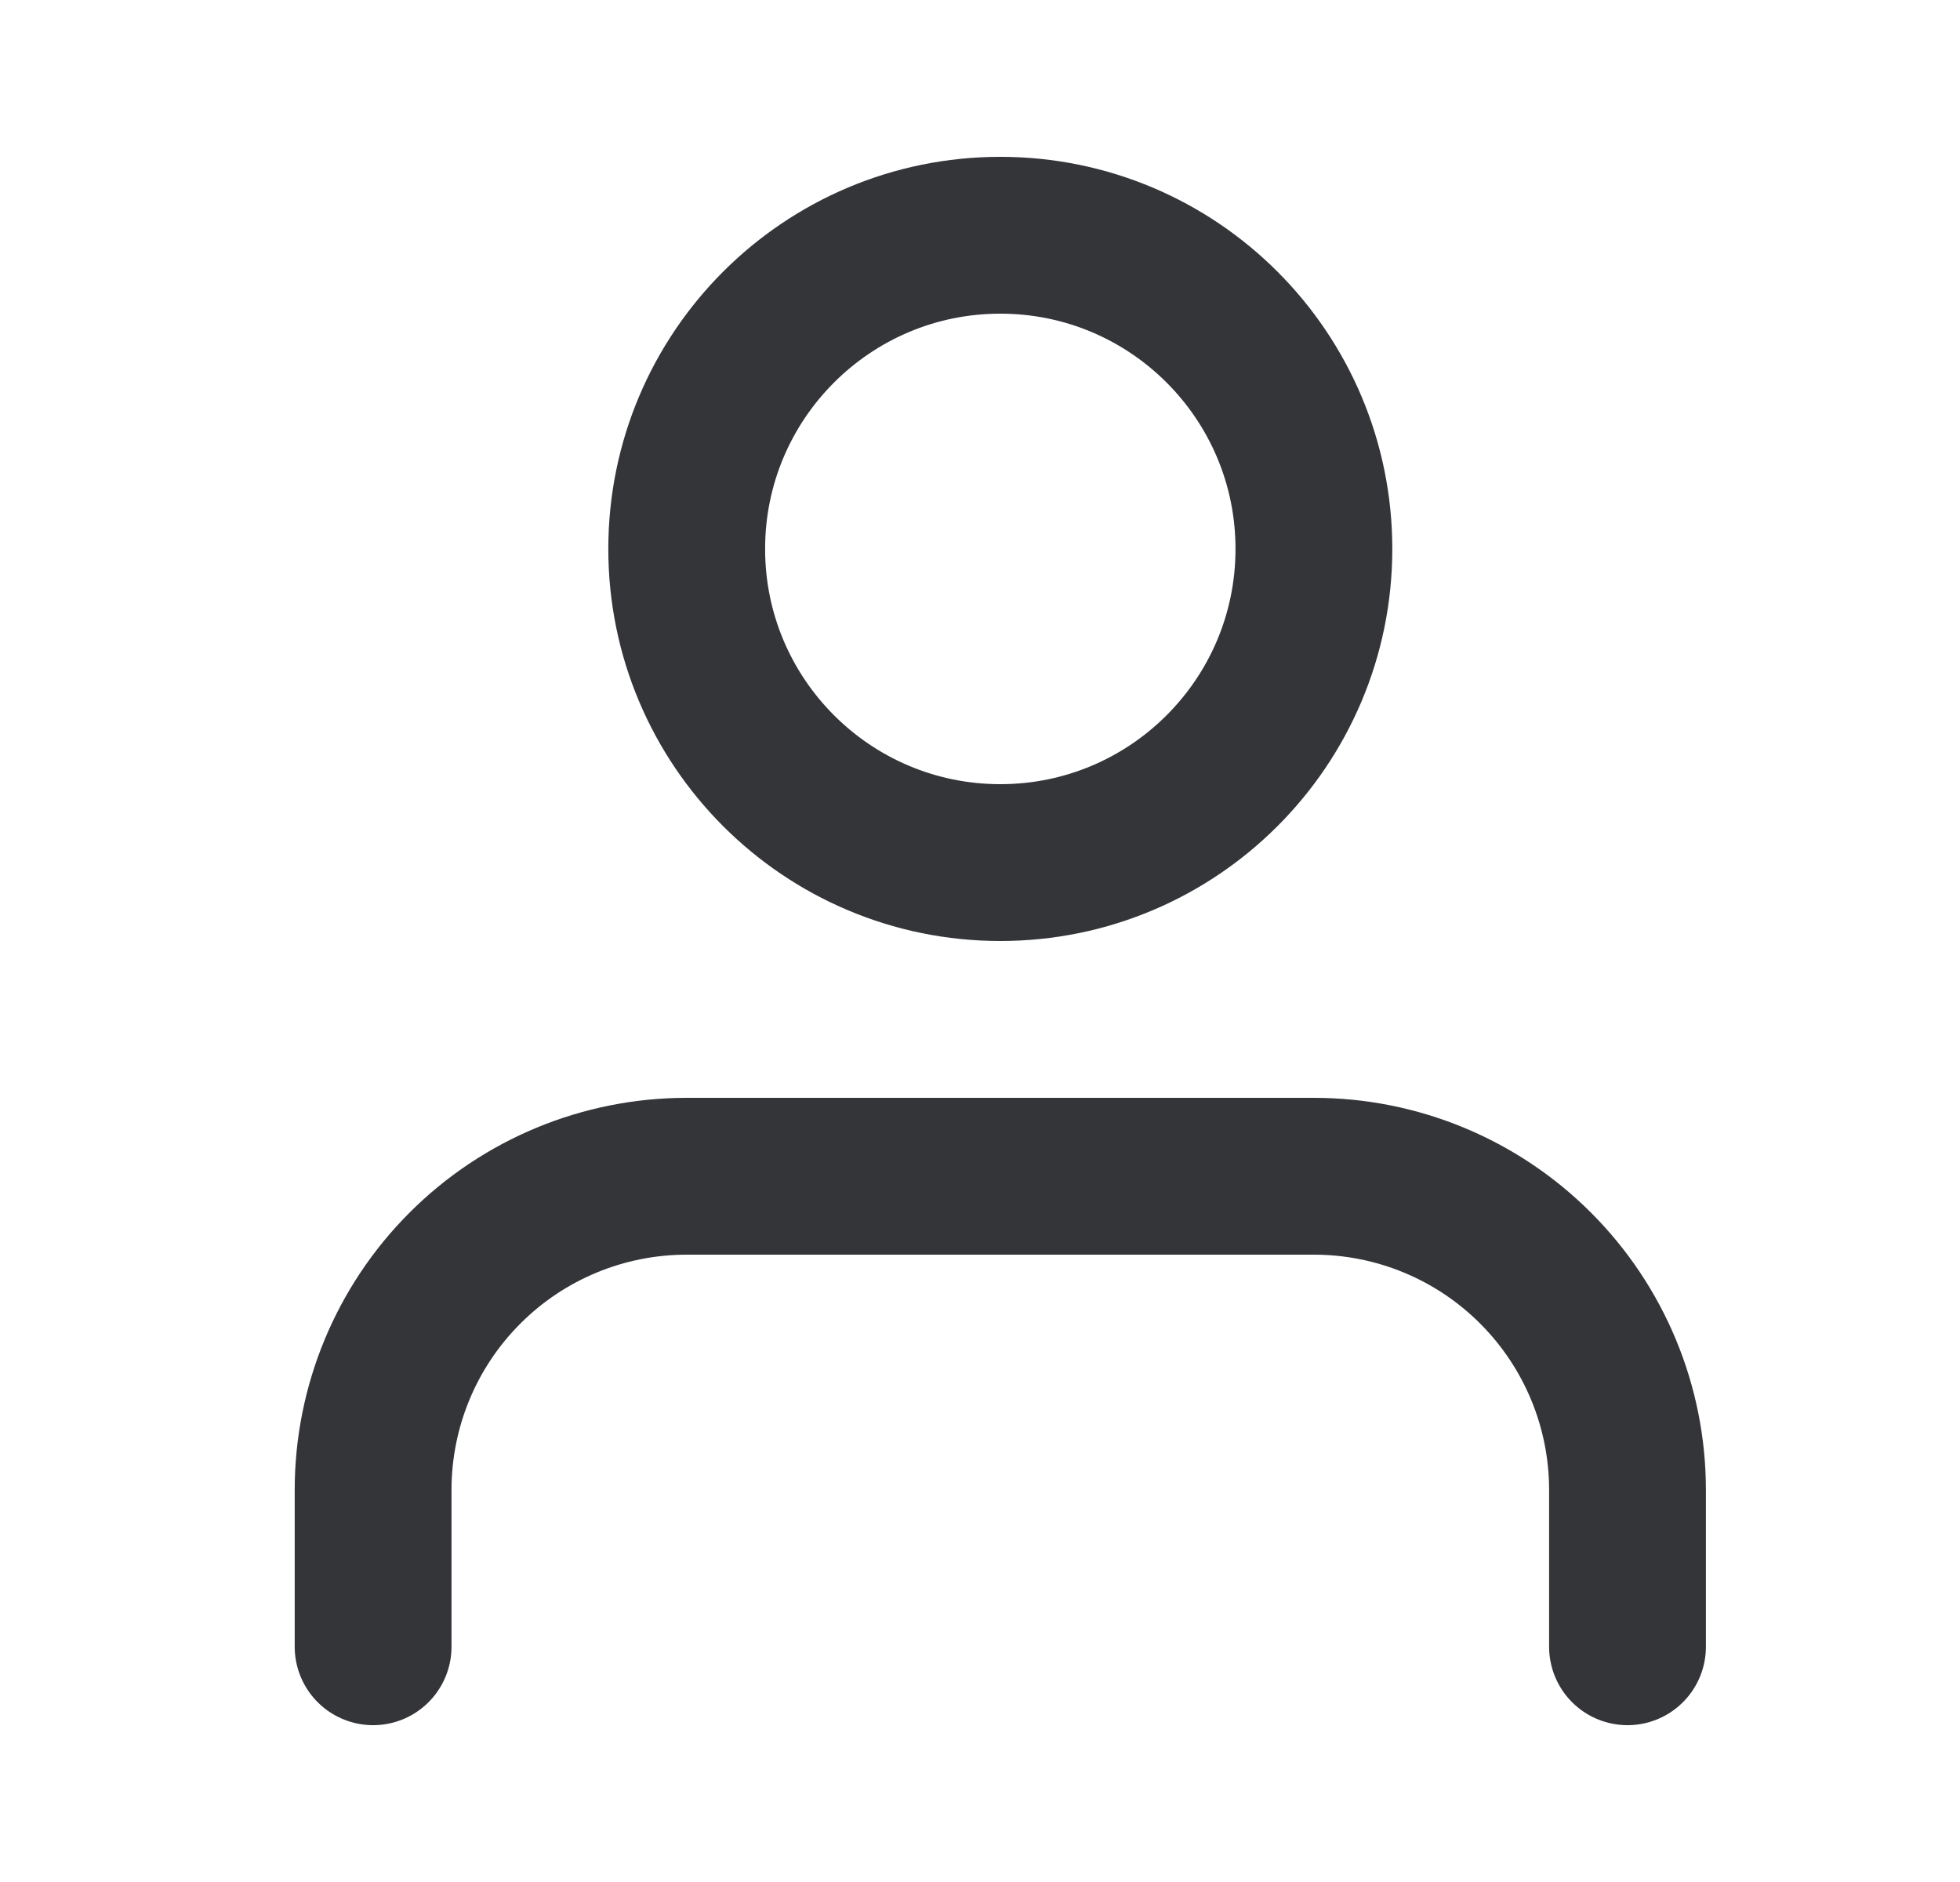
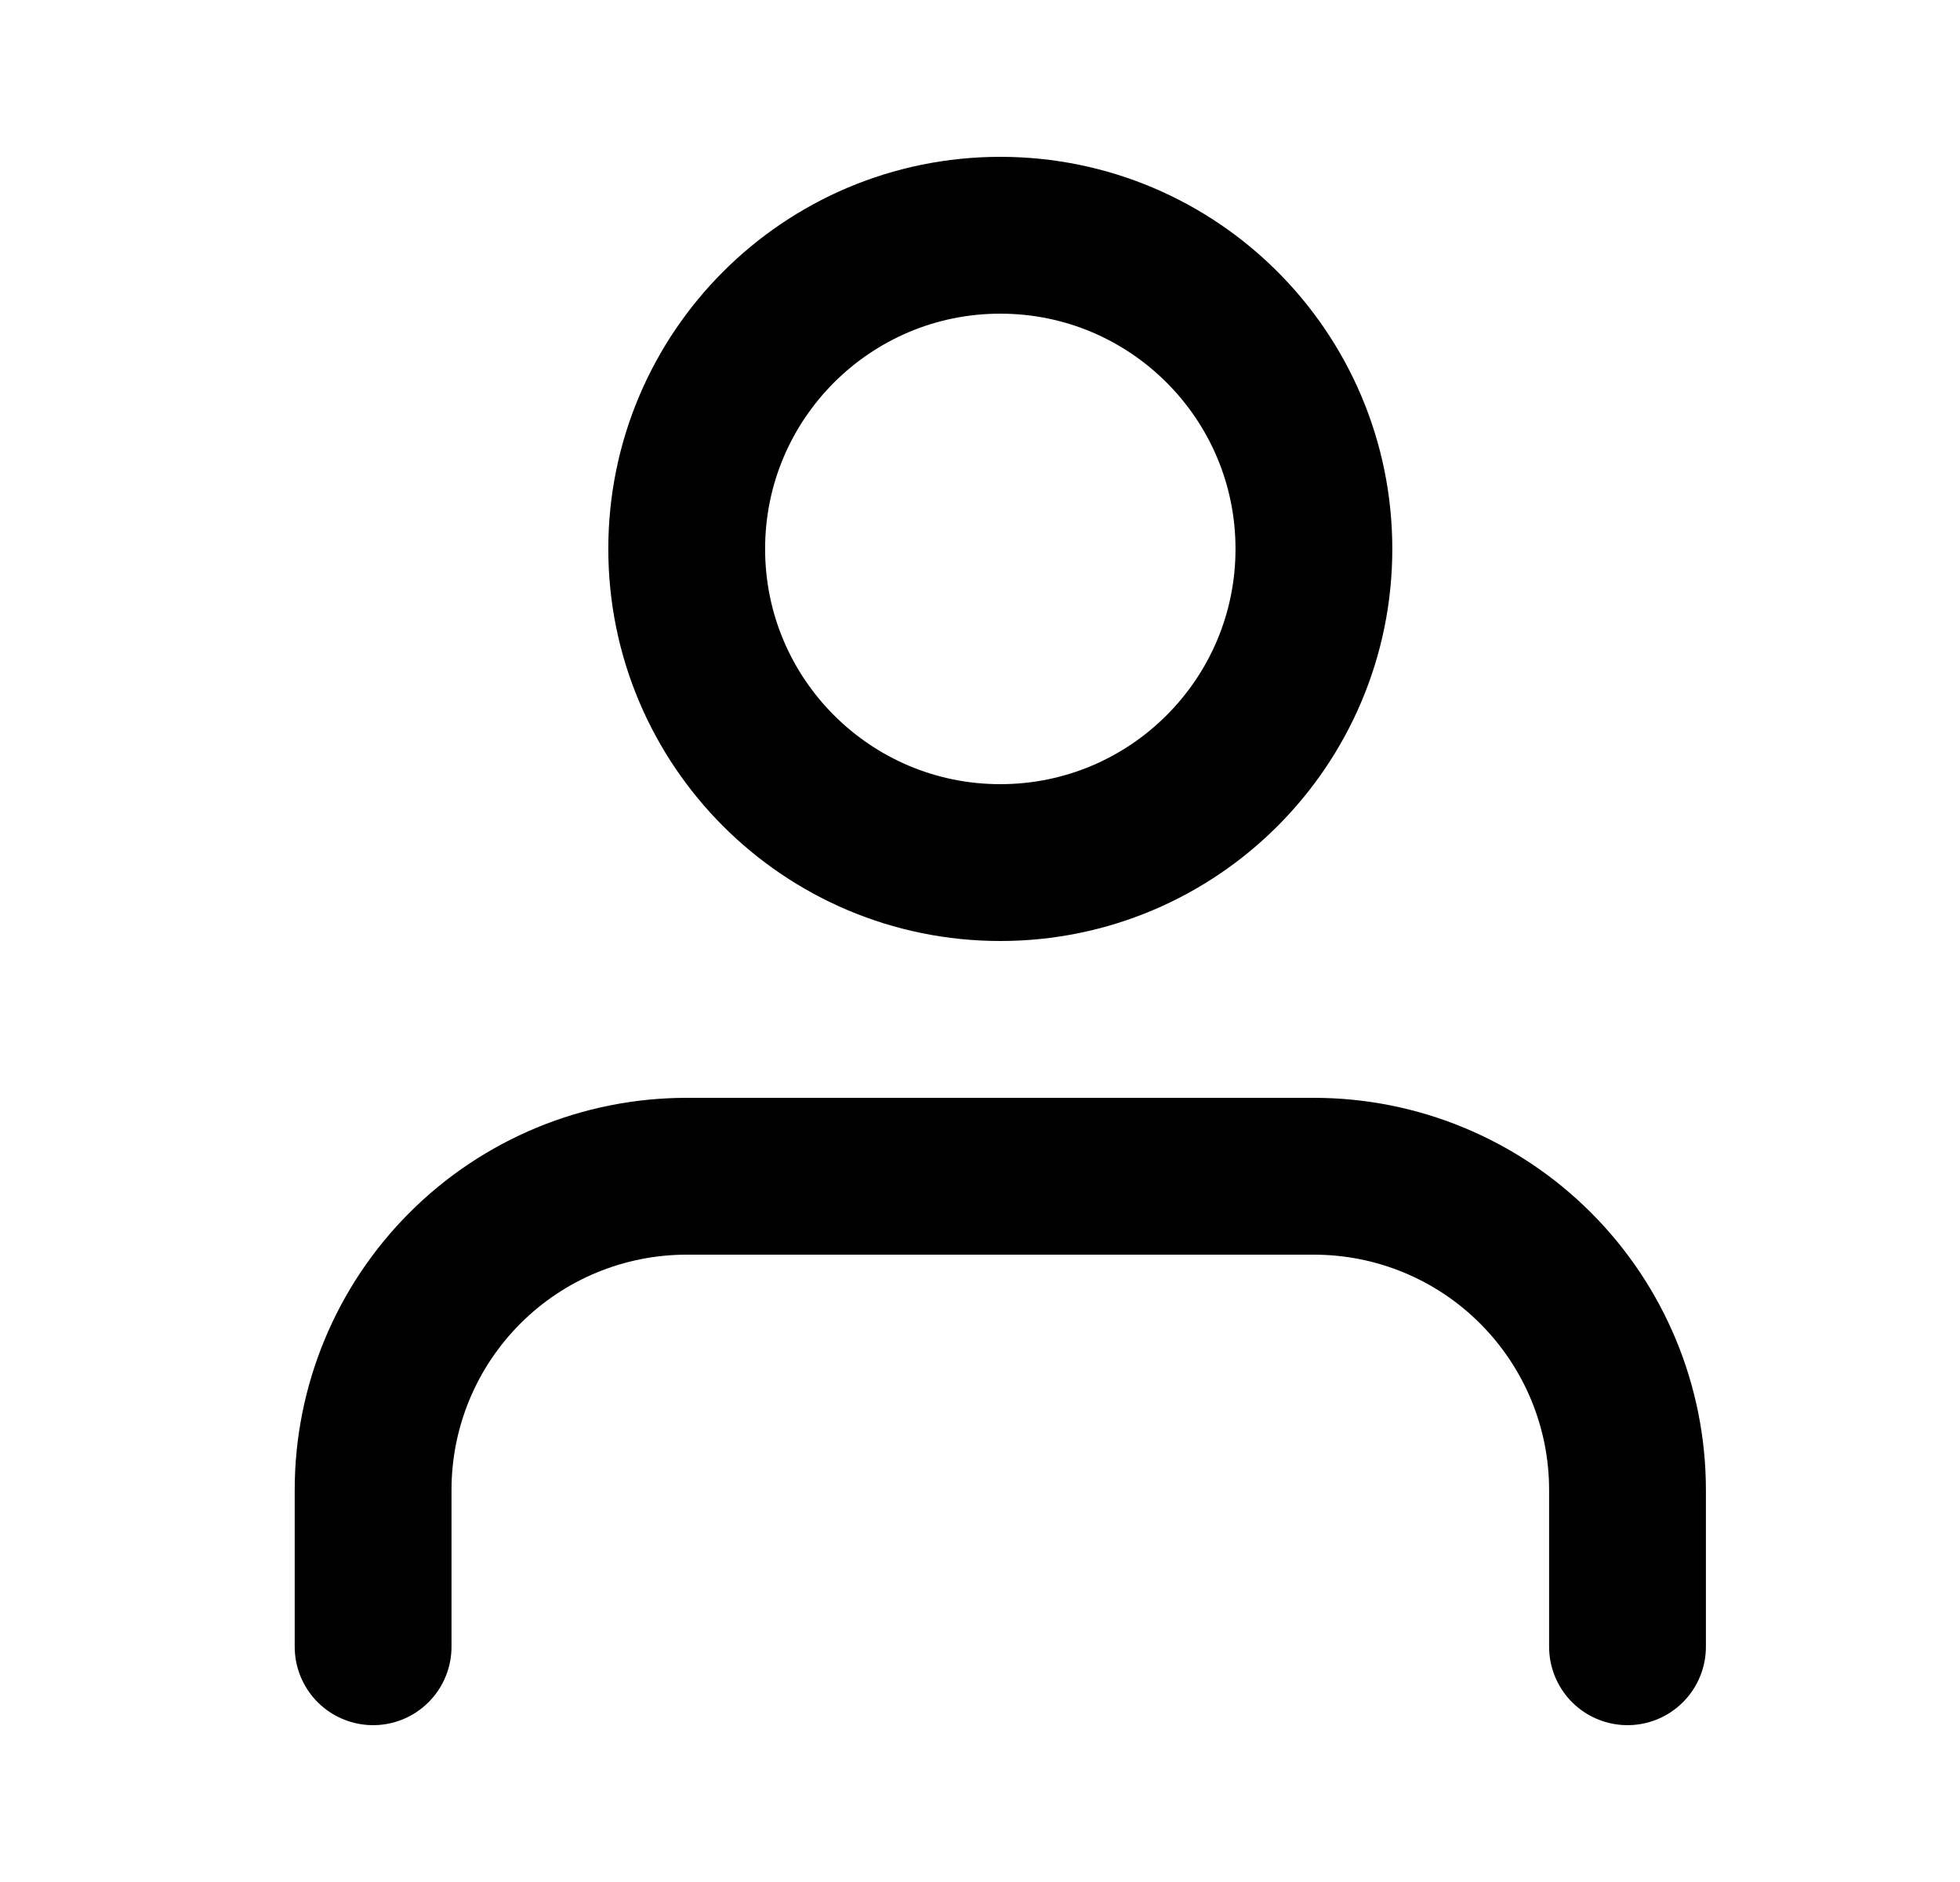
<svg xmlns="http://www.w3.org/2000/svg" width="25" height="24" viewBox="0 0 25 24" fill="none">
-   <path d="M20.759 21V19C20.759 17.939 20.337 16.922 19.587 16.172C18.837 15.421 17.82 15 16.759 15H8.759C7.698 15 6.68 15.421 5.93 16.172C5.18 16.922 4.759 17.939 4.759 19V21" stroke="#333538" stroke-width="2" stroke-linecap="round" stroke-linejoin="round" />
-   <path d="M12.759 11C14.968 11 16.759 9.209 16.759 7C16.759 4.791 14.968 3 12.759 3C10.55 3 8.759 4.791 8.759 7C8.759 9.209 10.55 11 12.759 11Z" stroke="#333538" stroke-width="2" stroke-linecap="round" stroke-linejoin="round" />
+   <path d="M20.759 21V19C20.759 17.939 20.337 16.922 19.587 16.172C18.837 15.421 17.82 15 16.759 15H8.759C7.698 15 6.68 15.421 5.93 16.172C5.18 16.922 4.759 17.939 4.759 19V21" stroke="currentColor" stroke-width="2" stroke-linecap="round" stroke-linejoin="round" />
+   <path d="M12.759 11C14.968 11 16.759 9.209 16.759 7C16.759 4.791 14.968 3 12.759 3C10.55 3 8.759 4.791 8.759 7C8.759 9.209 10.55 11 12.759 11Z" stroke="currentColor" stroke-width="2" stroke-linecap="round" stroke-linejoin="round" />
</svg>
